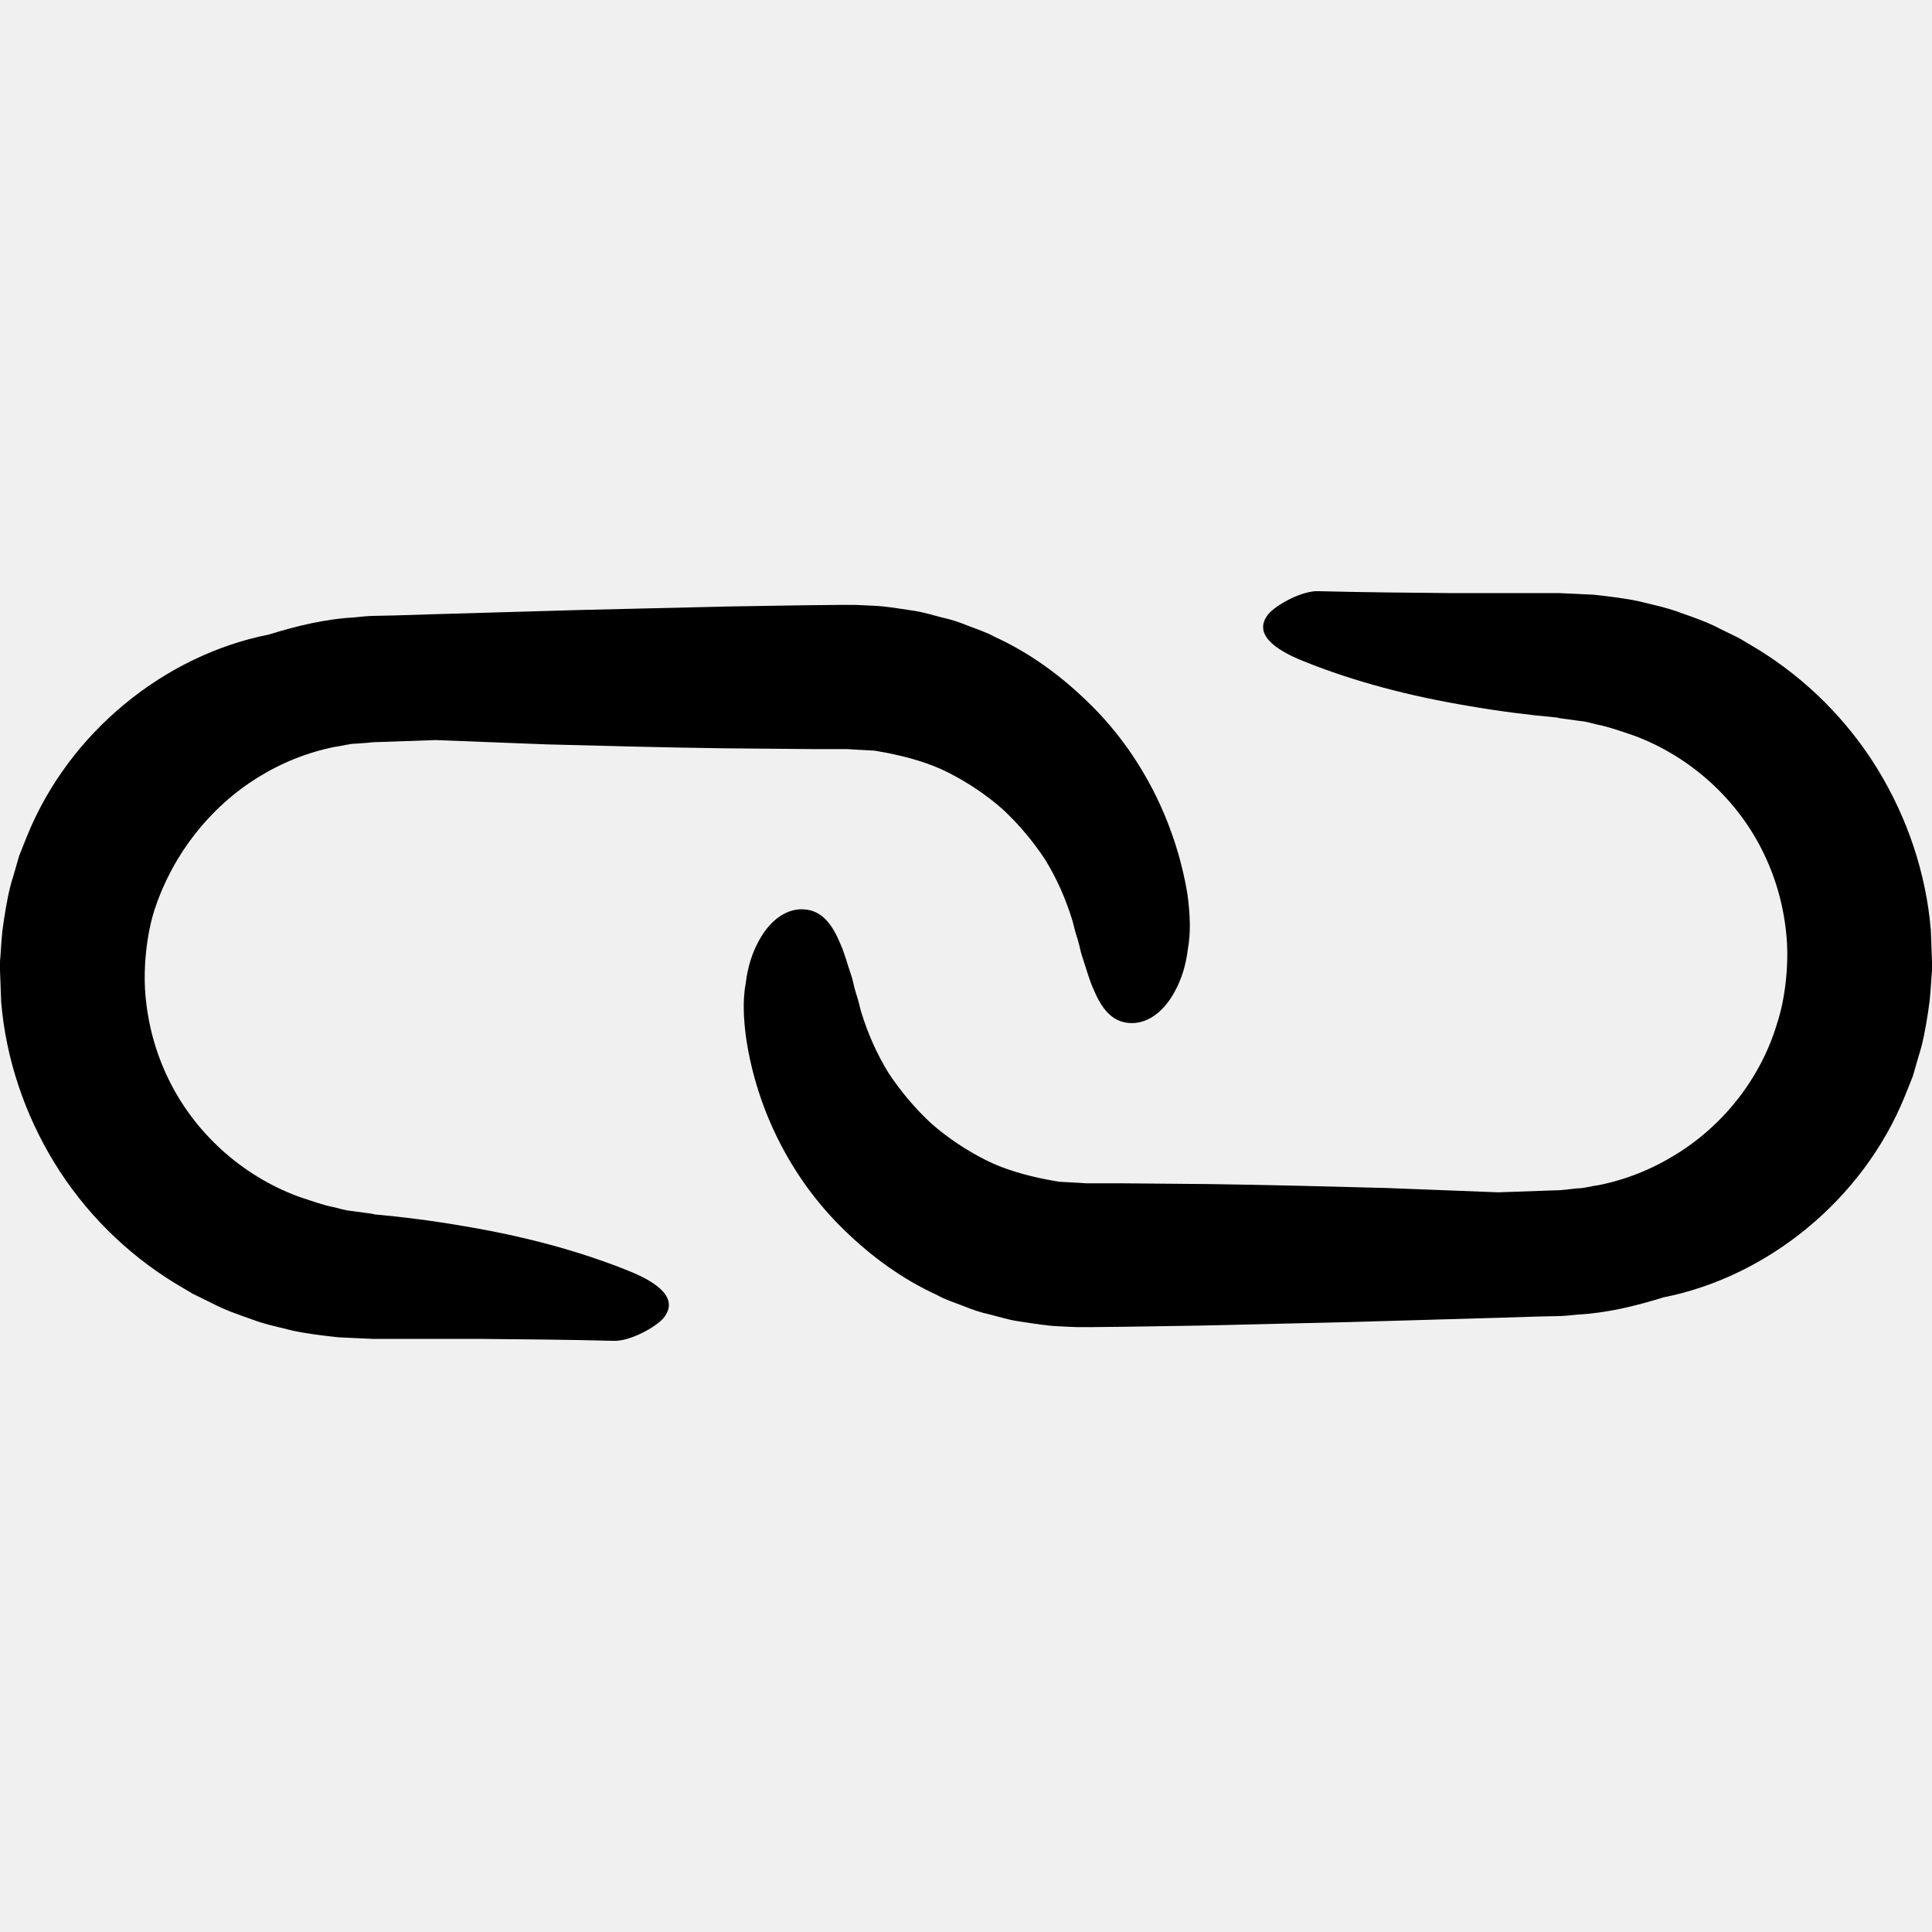
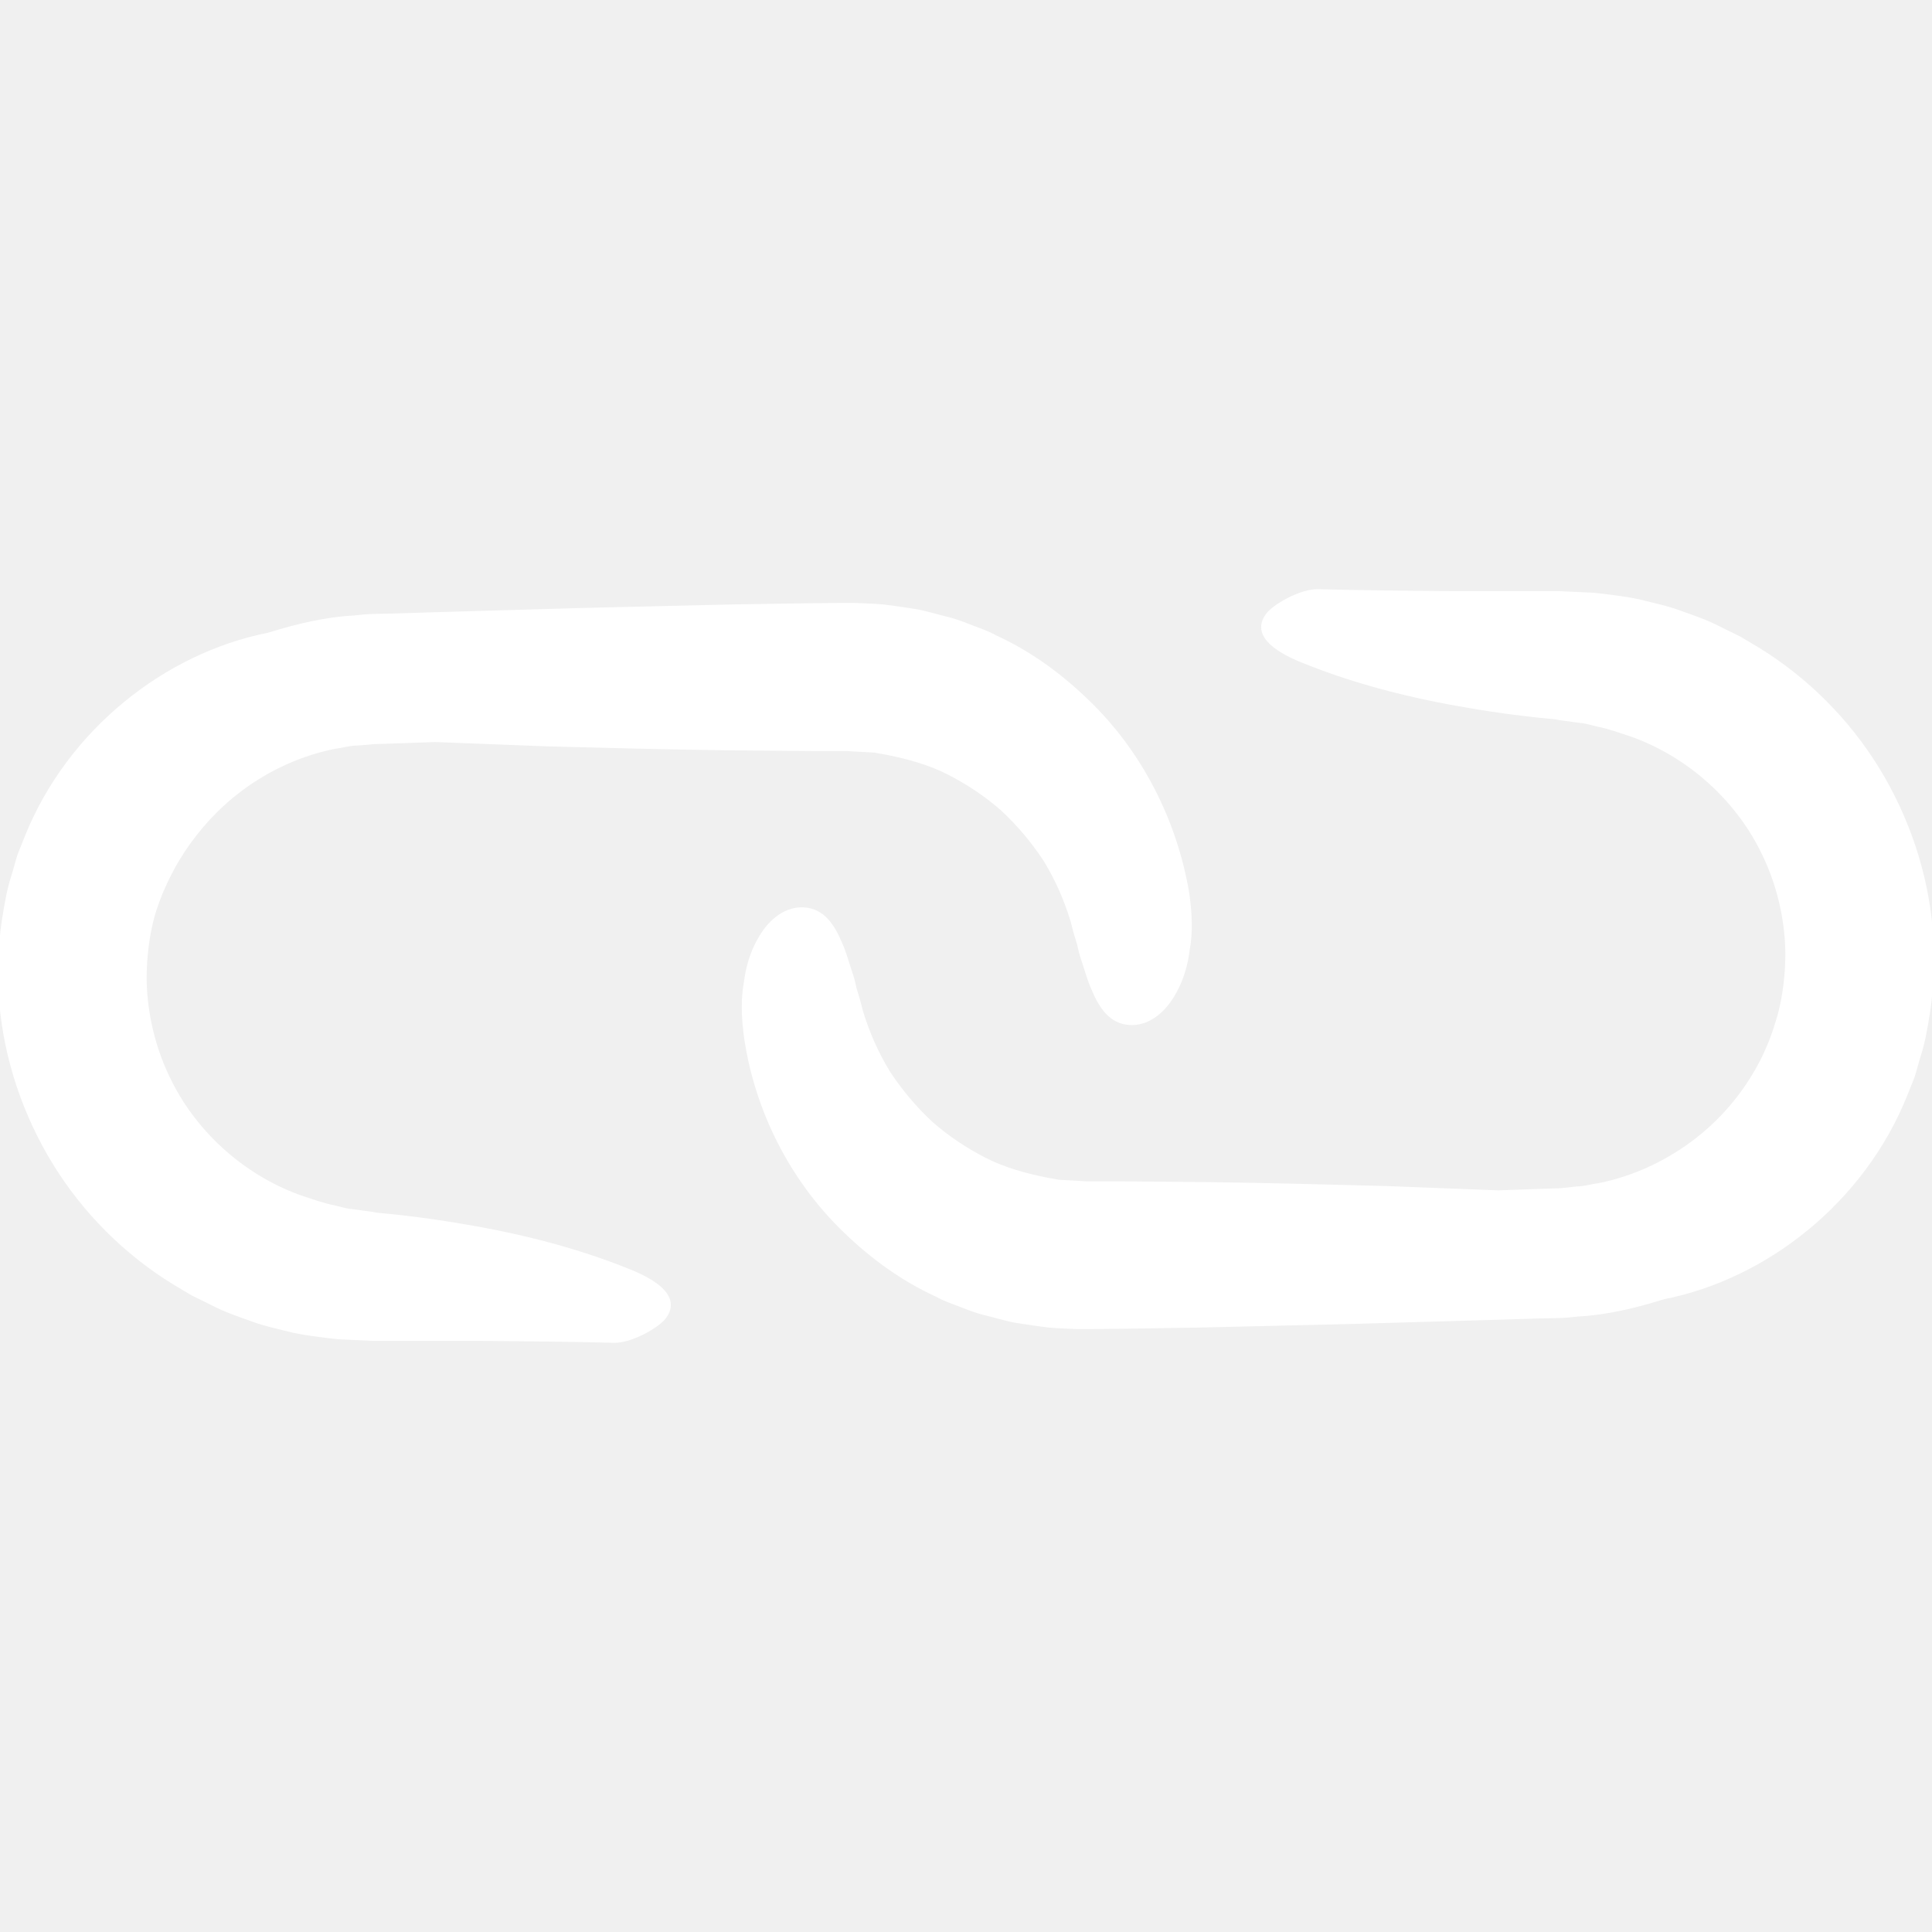
- <svg xmlns="http://www.w3.org/2000/svg" version="1.1" id="Capa_1" x="0px" y="0px" viewBox="0 0 493 493" style="enable-background:new 0 0 493 493;" xml:space="preserve">
+ <svg xmlns="http://www.w3.org/2000/svg" version="1.1" id="Capa_1" x="0px" y="0px" stroke="white" fill="white" width="12" height="12" viewBox="0 0 493 493" style="enable-background:new 0 0 493 493;" xml:space="preserve">
  <g>
    <g>
      <path d="M215.6,314.05c6.8,6.6,14.7,12.4,23.5,16.4c2.1,1.2,4.4,1.9,6.7,2.8c2.2,0.9,4.5,1.7,6.9,2.2c2.4,0.6,4.5,1.3,7.1,1.7    c2.6,0.4,5.2,0.8,7.8,1.1c2,0.2,3.3,0.2,4.9,0.3l2.4,0.1h1.2h2l9.5-0.1l19-0.3l38.1-0.9l38.1-1.1l9.5-0.3l4.8-0.1    c1.6,0,3.7-0.2,5.5-0.4c7.5-0.4,14.8-2.2,21.9-4.4c26.3-5.2,50.8-24.7,61.6-51.4l2-5l1.5-5.2c1.1-3.3,1.8-7.3,2.4-11.2l0.4-2.9    l0.2-2.2l0.3-4.3l0.1-1.1v-1.3v-0.3v-0.7l-0.1-2.7l-0.2-5.4c-1.2-14.5-6-28.7-13.6-41.1c-7.6-12.4-18.2-23-30.6-30.6l-4.7-2.8    c-1.6-0.8-3.3-1.6-4.9-2.4c-3.2-1.7-6.7-2.9-10.1-4.1c-3.4-1.3-7-2-10.5-2.9c-3.7-0.8-8-1.3-11.7-1.7l-4.3-0.2l-2.2-0.1l-2.1-0.1    h-1.1h-8.7h-17.3c-11.5-0.1-23.1-0.2-34.6-0.5c-4.1-0.1-10.5,3.4-12.6,5.8c-4,4.9,1.2,9,9,12.1c12.9,5.2,27.1,8.9,42.1,11.4    c7.5,1.3,15.2,2.3,23,3h0.2c0.6,0-0.7,0-0.6,0l0,0l0,0h0.1l0.4,0.1l0.7,0.1l1.5,0.2l2.9,0.4c2.2,0.2,3.4,0.7,4.8,1    c2.7,0.5,6,1.7,9,2.7c14.7,5.4,26.8,16.6,33.3,30.2c3.3,6.8,5.2,14.1,5.8,21.4c0.6,7.1-0.4,15.8-2.4,21.8    c-4.1,13.9-13.6,26-25.8,33.5c-6.1,3.8-12.8,6.5-19.9,7.9c-1.8,0.2-3.5,0.8-5.4,0.8l-2.7,0.3c-0.9,0.1-1.7,0.2-3,0.2l-14.4,0.5    c-9.5-0.4-19-0.7-28.5-1.1c-15.1-0.4-30.2-0.8-45.2-1l-22.6-0.2h-5.7h-2.7h-0.5l-1.4-0.1l-5.5-0.3c-1.1-0.2-2.2-0.4-3.3-0.6    c-5-1-10.6-2.5-15.5-5c-4.9-2.5-9.6-5.6-13.8-9.3c-4.1-3.8-7.8-8.2-10.9-12.9c-3-4.9-5.3-10.1-7-15.7c-0.4-1.6-0.8-3.2-1.3-4.7    s-0.7-3.1-1.2-4.5c-1-2.9-1.7-5.7-2.8-8.1c-2-4.8-4.6-8.4-9.2-8.7c-4.1-0.3-8.5,2.3-11.6,8.1c-1.6,2.9-2.8,6.5-3.3,10.7    c-0.8,4.2-0.6,9,0.1,14.1C193.1,283.05,201.8,300.75,215.6,314.05z" />
      <path d="M65.7,198.45c6.1-3.8,12.8-6.5,19.9-7.9c1.8-0.2,3.5-0.8,5.4-0.8l2.7-0.2c0.9-0.1,1.7-0.2,3-0.2l14.4-0.5    c9.5,0.4,19,0.7,28.5,1.1c15.1,0.4,30.2,0.8,45.2,1l22.6,0.2h5.7h2.7h0.5l1.4,0.1l5.5,0.3c1.1,0.2,2.2,0.4,3.3,0.6    c5,1,10.6,2.5,15.5,5s9.6,5.6,13.8,9.3c4.1,3.8,7.8,8.2,10.9,12.9c3,4.9,5.3,10.1,7,15.7c0.4,1.6,0.8,3.2,1.3,4.7s0.7,3.1,1.2,4.5    c1,2.9,1.7,5.7,2.8,8.1c2,4.8,4.6,8.4,9.2,8.7c4.1,0.3,8.5-2.3,11.6-8.1c1.6-2.9,2.8-6.5,3.3-10.7c0.8-4.2,0.6-9-0.1-14.1    c-3-18.2-11.8-36-25.6-49.2c-6.8-6.6-14.7-12.4-23.5-16.4c-2.1-1.2-4.4-1.9-6.7-2.8c-2.2-0.9-4.5-1.7-6.9-2.2    c-2.4-0.6-4.5-1.3-7.1-1.7s-5.2-0.8-7.8-1.1c-2-0.2-3.3-0.2-5-0.3l-2.4-0.1h-1.2h-2l-9.5,0.1l-19,0.3l-38.1,0.9l-38.1,1.1    l-9.5,0.3l-4.8,0.1c-1.6,0-3.7,0.2-5.4,0.4c-7.5,0.4-14.8,2.2-21.9,4.4c-26.3,5.2-50.8,24.7-61.6,51.4l-2,5l-1.5,5.2    c-1.1,3.3-1.8,7.3-2.4,11.2l-0.4,2.9l-0.2,2.2l-0.3,4.3l-0.1,1.1v1.3v0.3v0.7l0.1,2.7l0.2,5.4c1.2,14.5,6,28.7,13.6,41.1    s18.2,23,30.6,30.6l4.7,2.8c1.6,0.8,3.3,1.6,4.9,2.4c3.2,1.7,6.7,2.9,10.1,4.1c3.4,1.3,7,2,10.5,2.9c3.7,0.8,8,1.3,11.7,1.7    l4.3,0.2l2.2,0.1l2.1,0.1h1.1h8.7h17.3c11.5,0.1,23.1,0.2,34.6,0.5c4.1,0.1,10.5-3.4,12.6-5.8c4-4.9-1.2-9-9-12.1    c-12.9-5.2-27.1-8.9-42.1-11.4c-7.5-1.3-15.2-2.3-23-3H95c-0.6,0,0.7,0,0.6,0l0,0l0,0h-0.1l-0.4-0.1l-0.7-0.1l-1.5-0.2l-2.9-0.4    c-2.2-0.2-3.4-0.7-4.8-1c-2.7-0.5-6-1.7-9-2.7c-14.7-5.4-26.8-16.6-33.3-30.2c-3.3-6.8-5.2-14.1-5.8-21.4    c-0.6-7.1,0.4-15.8,2.4-21.8C44.1,218.05,53.5,206.05,65.7,198.45z" />
    </g>
  </g>
  <g>
</g>
  <g>
</g>
  <g>
</g>
  <g>
</g>
  <g>
</g>
  <g>
</g>
  <g>
</g>
  <g>
</g>
  <g>
</g>
  <g>
</g>
  <g>
</g>
  <g>
</g>
  <g>
</g>
  <g>
</g>
  <g>
</g>
</svg>
